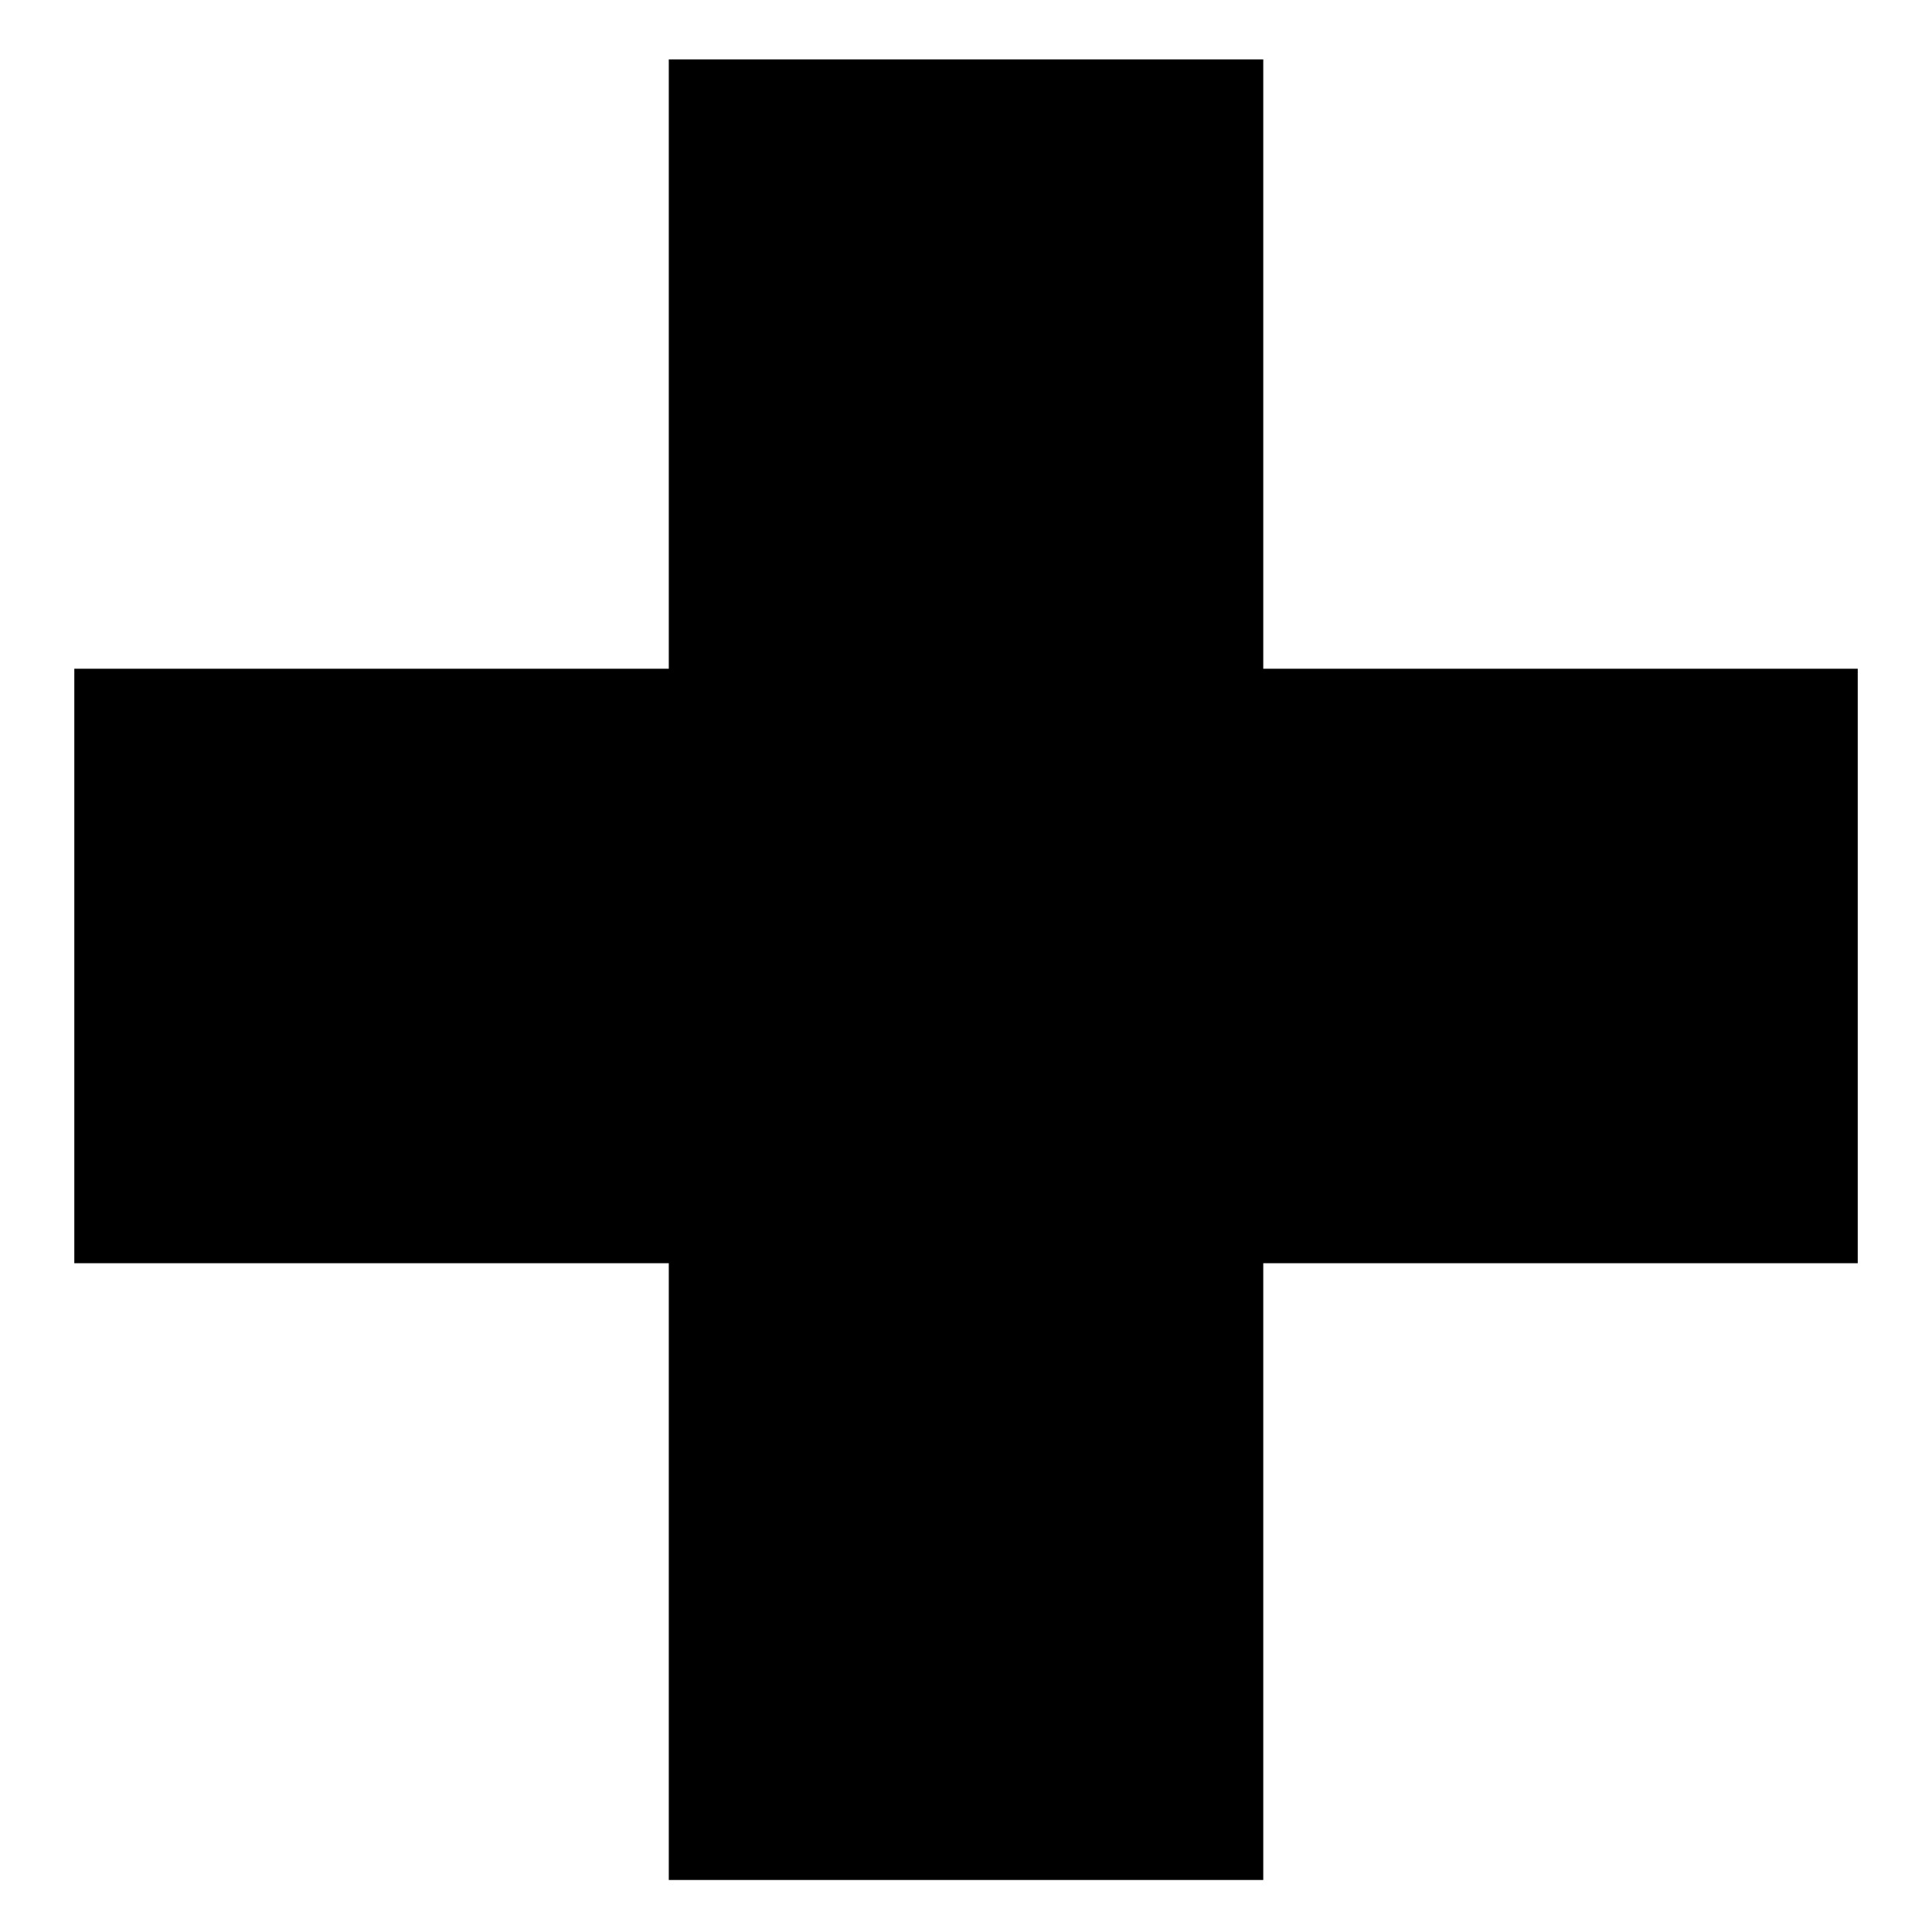
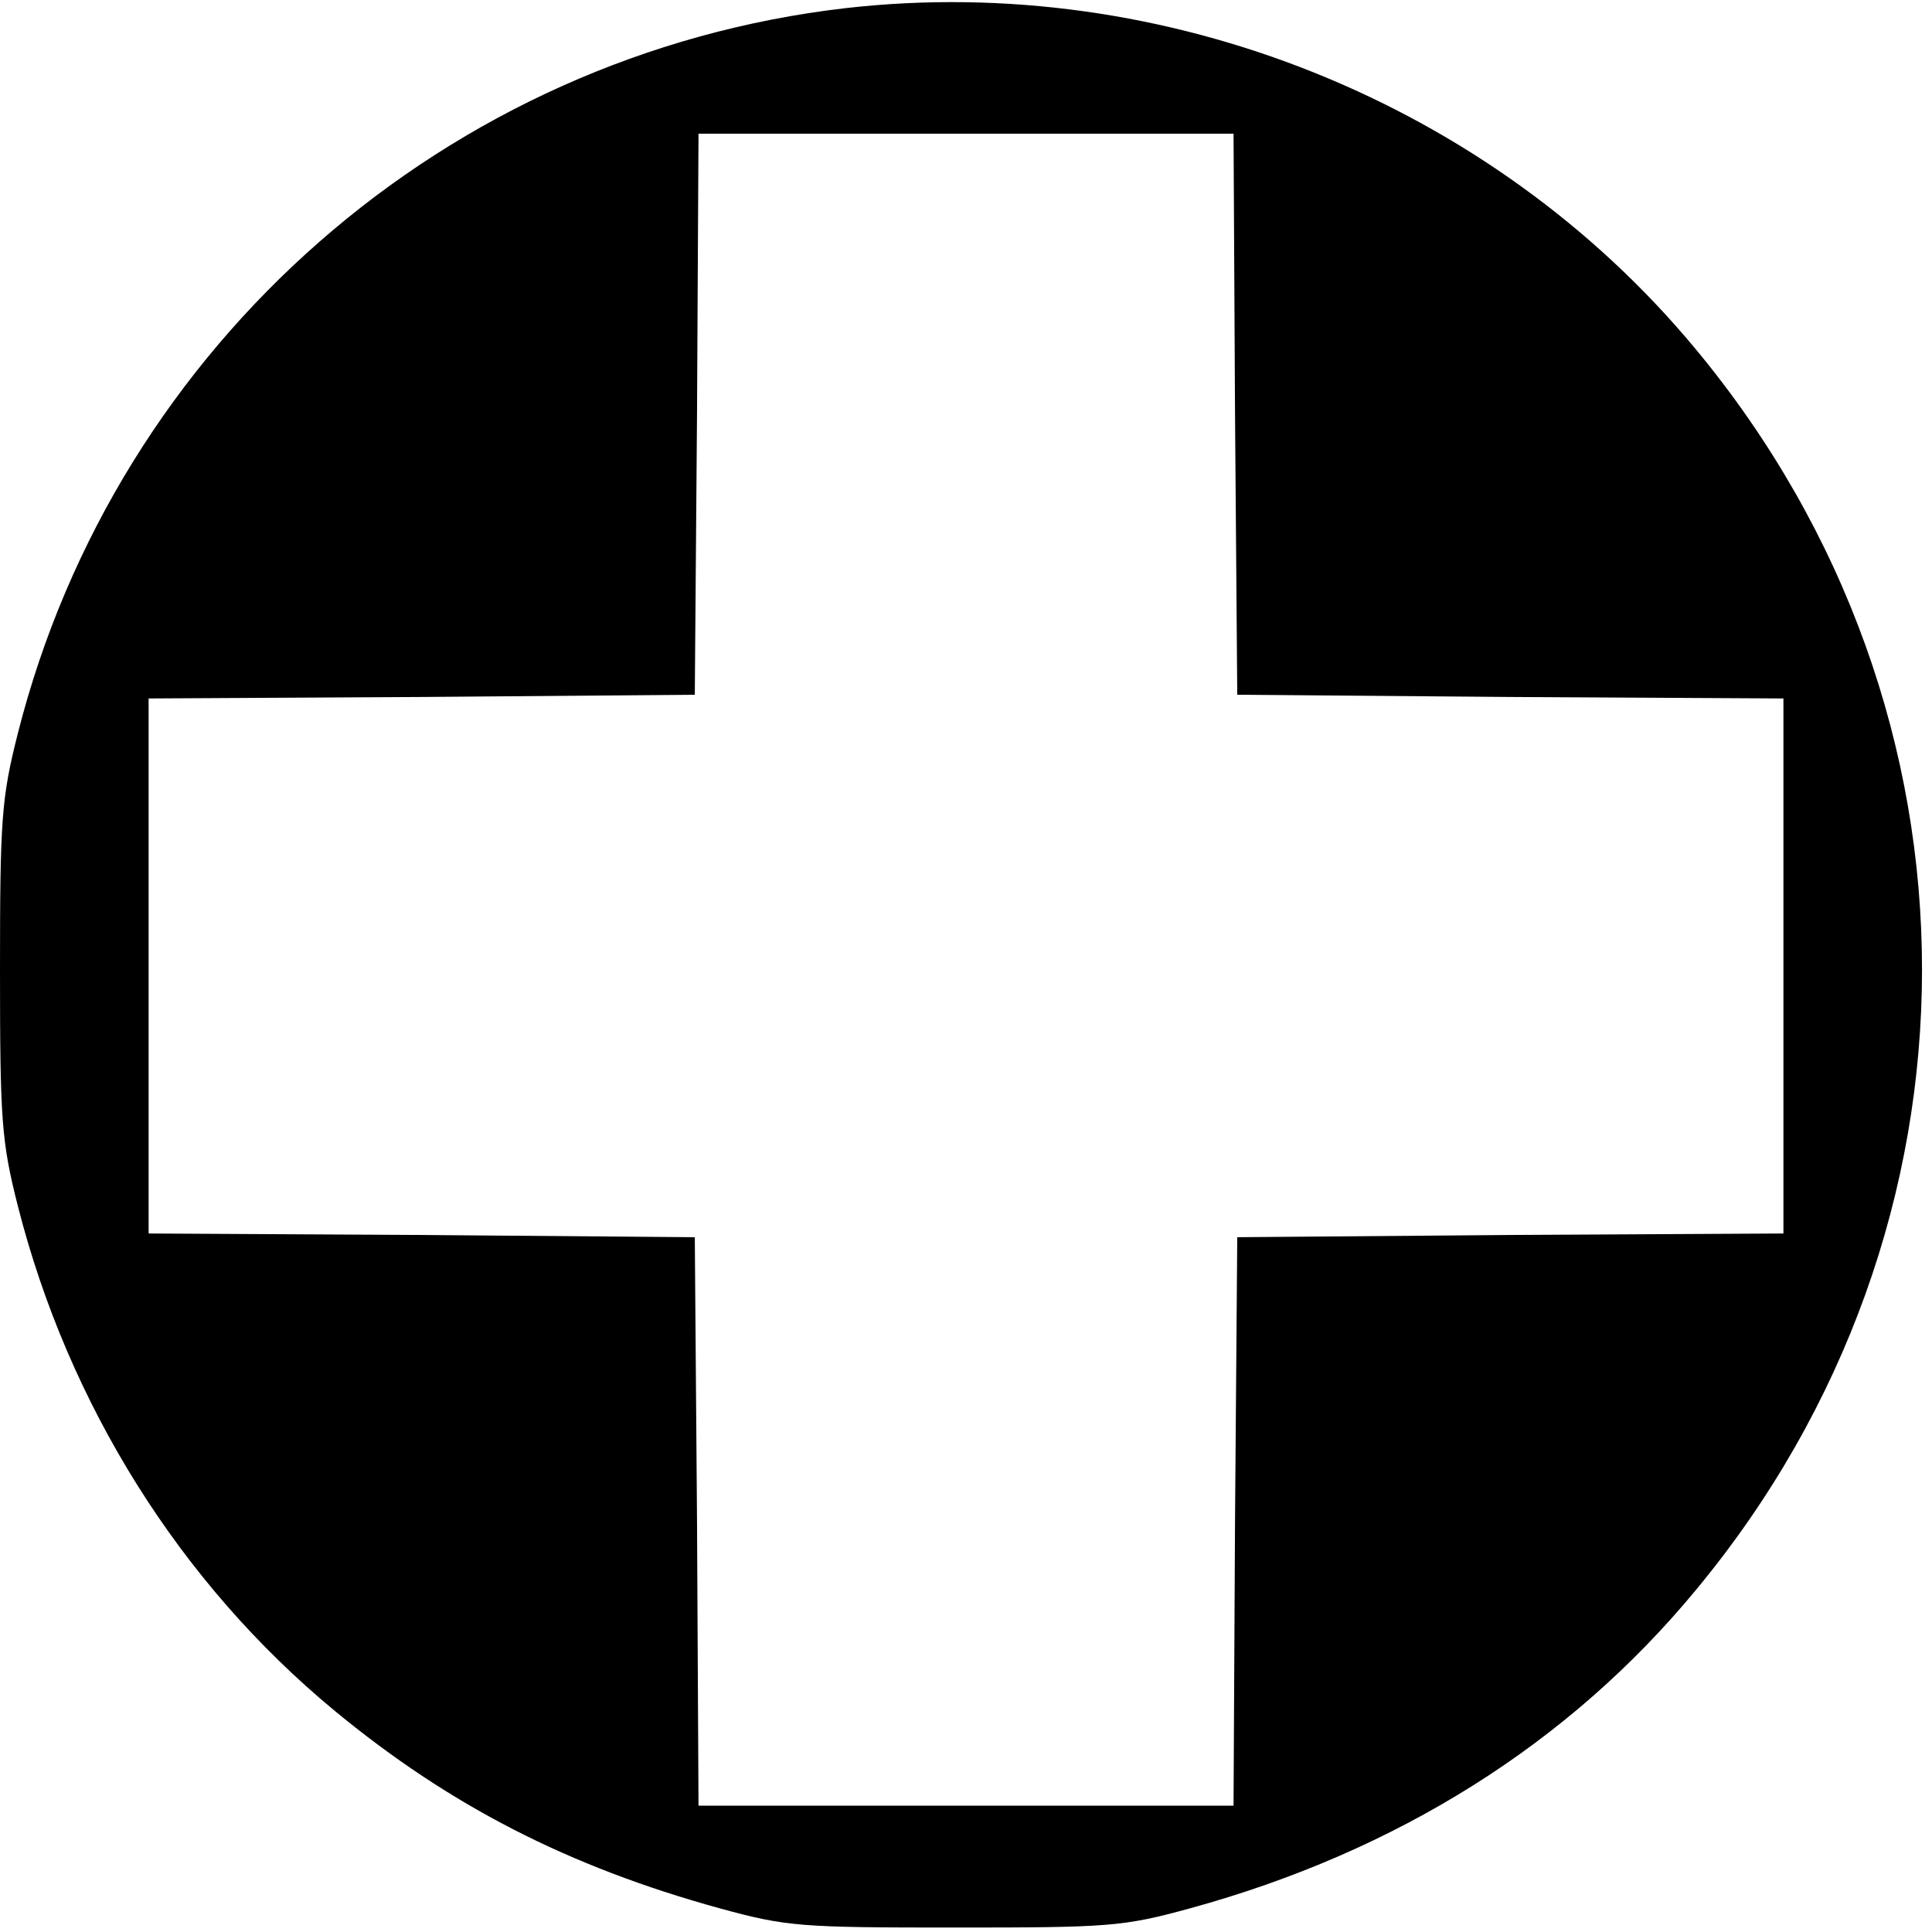
<svg xmlns="http://www.w3.org/2000/svg" version="1.0" width="16pt" height="16pt" viewBox="0 0 16 16" preserveAspectRatio="xMidYMid meet">
  <g transform="translate(0,16) scale(0.006154,-0.006154)" fill="#000000" stroke="none">
-     <path d="M900 2110 l0 -410 -400 0 -400 0 0 -400 0 -400 400 0 400 0 0 -415 0 -415 400 0 400 0 0 415 0 415 400 0 400 0 0 400 0 400 -400 0 -400 0 0 410 0 410 -400 0 -400 0 0 -410z" />
+     <path d="M1138 2589 c-536 -62 -981 -451 -1114 -976 -22 -87 -24 -115 -24 -318 0 -203 2 -231 24 -318 68 -267 218 -507 426 -679 155 -128 315 -210 518 -266 91 -25 110 -26 317 -26 207 0 226 1 317 26 277 76 509 221 680 428 406 489 406 1181 0 1670 -275 332 -714 508 -1144 459z m524 -546 l3 -378 368 -3 367 -2 0 -360 0 -360 -367 -2 -368 -3 -3 -382 -2 -383 -360 0 -360 0 -2 383 -3 382 -367 3 -368 2 0 360 0 360 368 2 367 3 3 378 2 377 360 0 360 0 2 -377z" />
  </g>
</svg>
